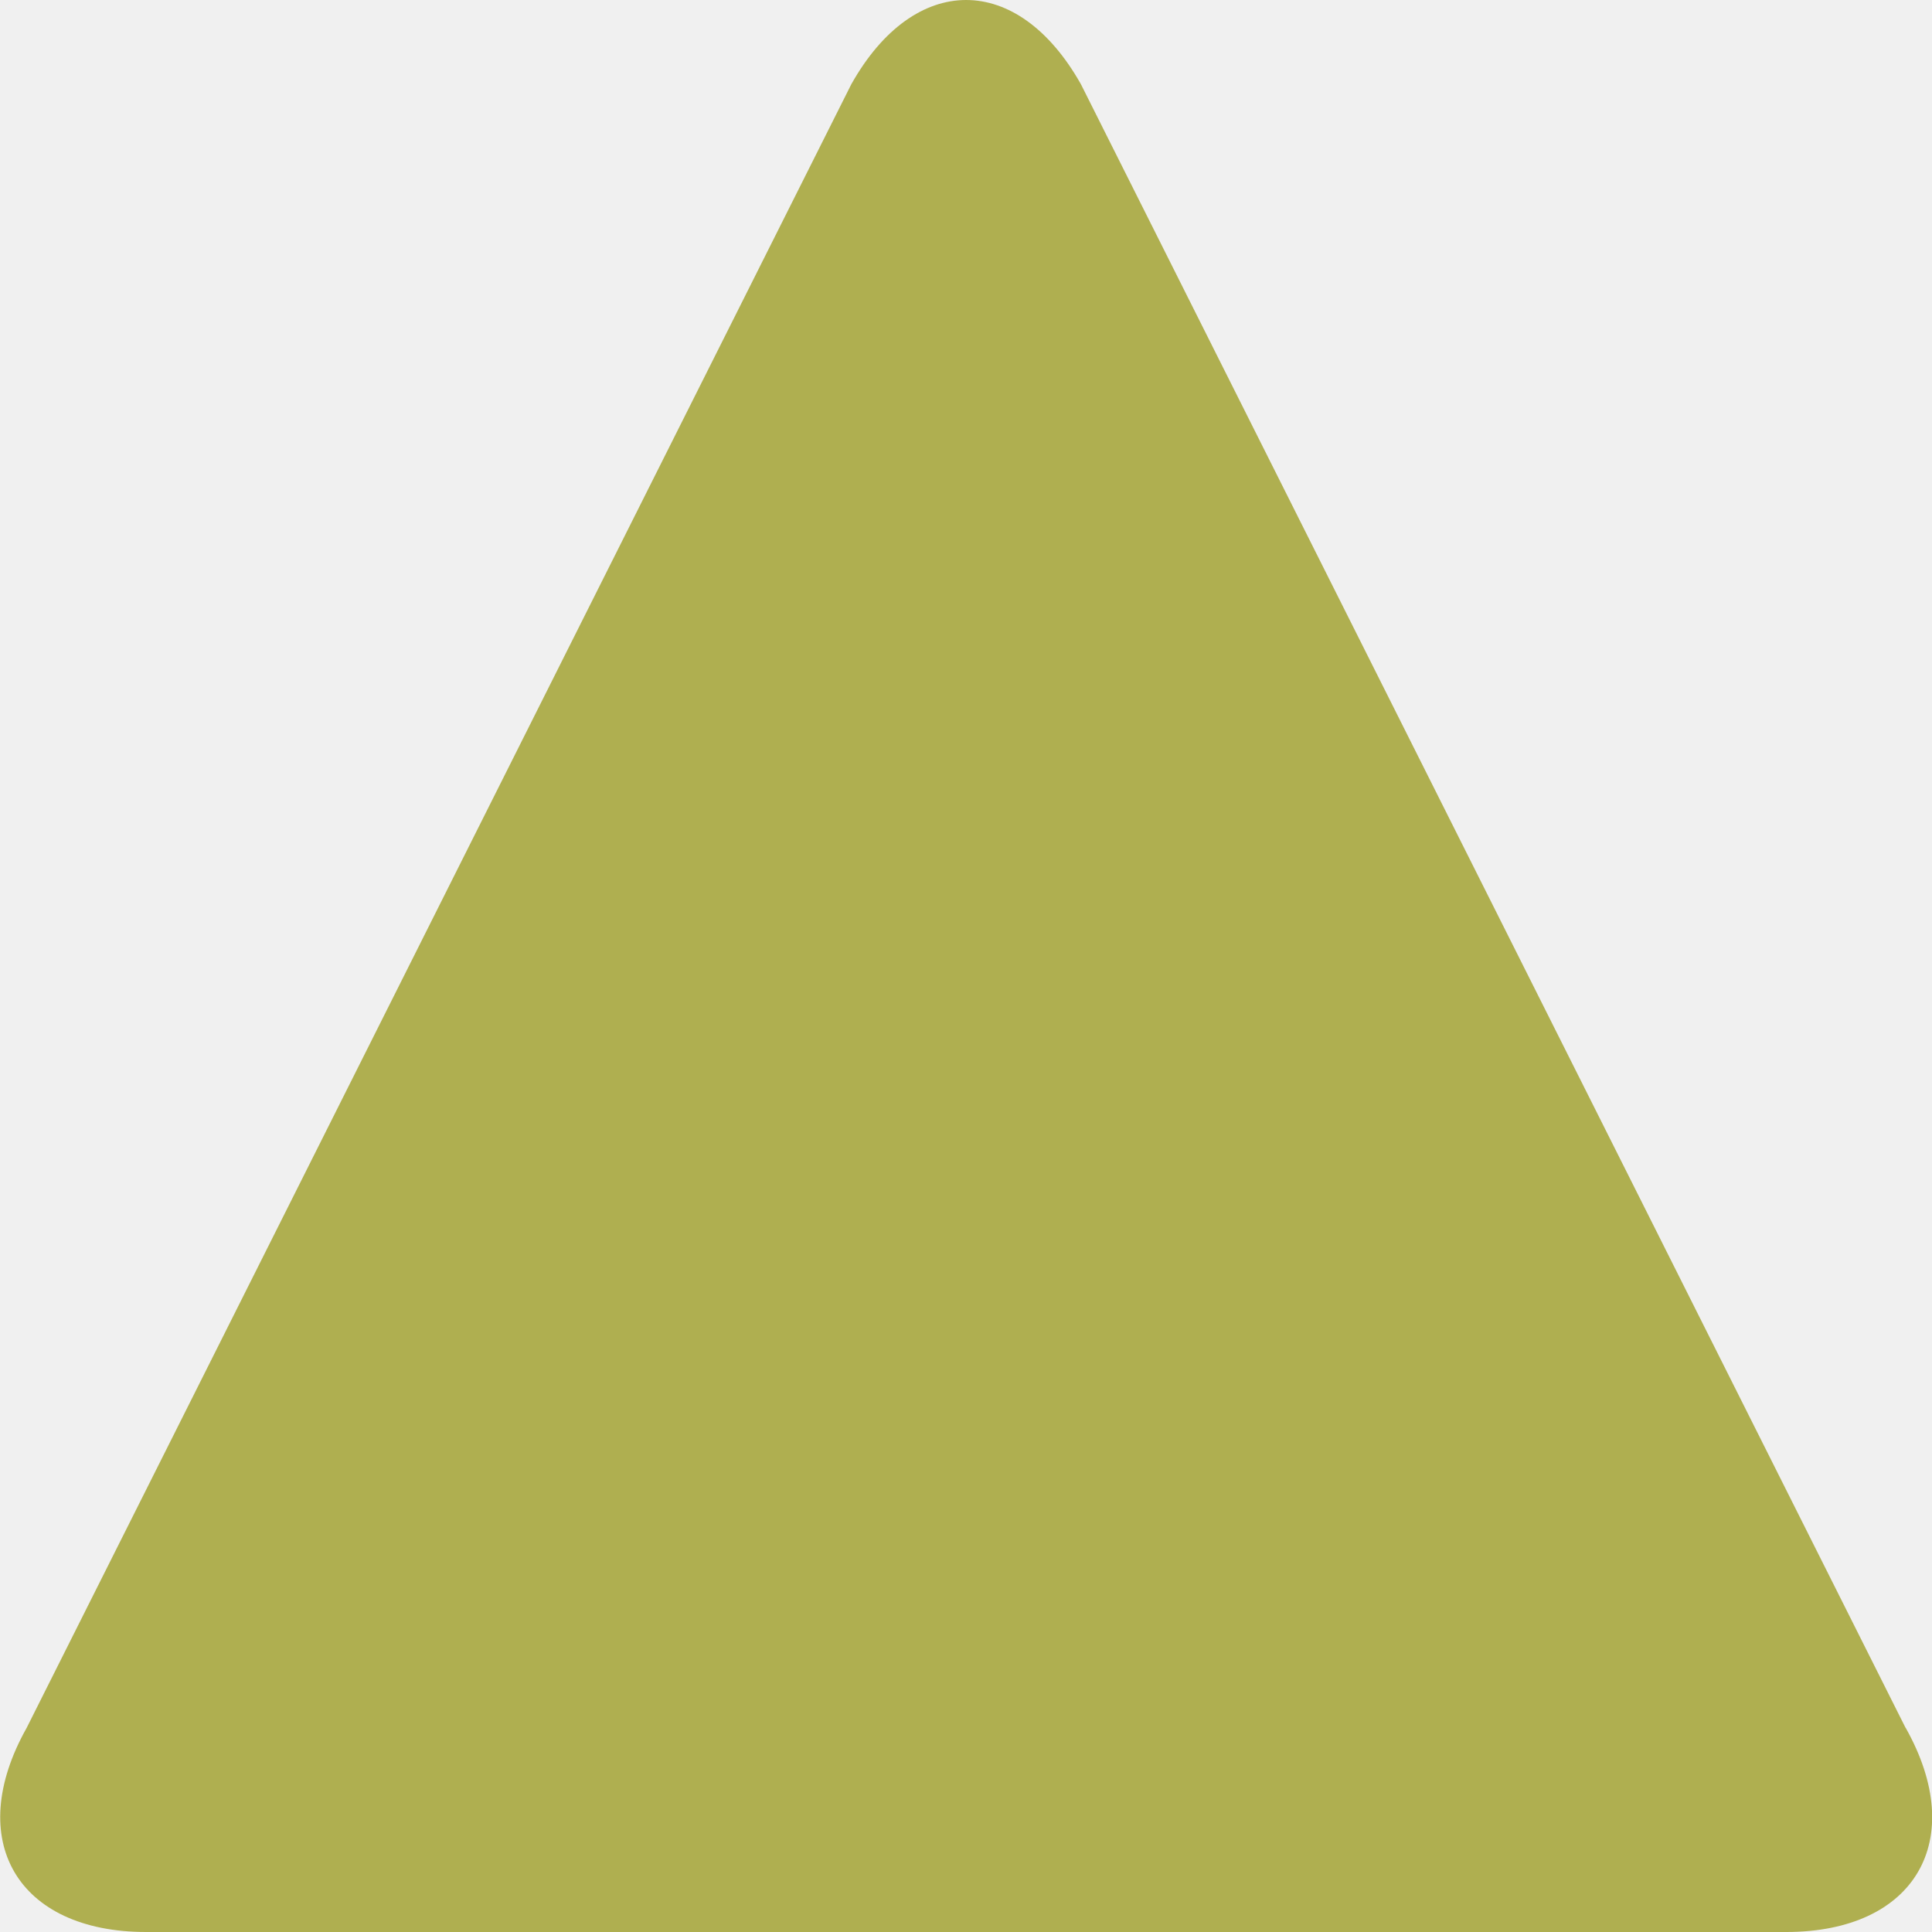
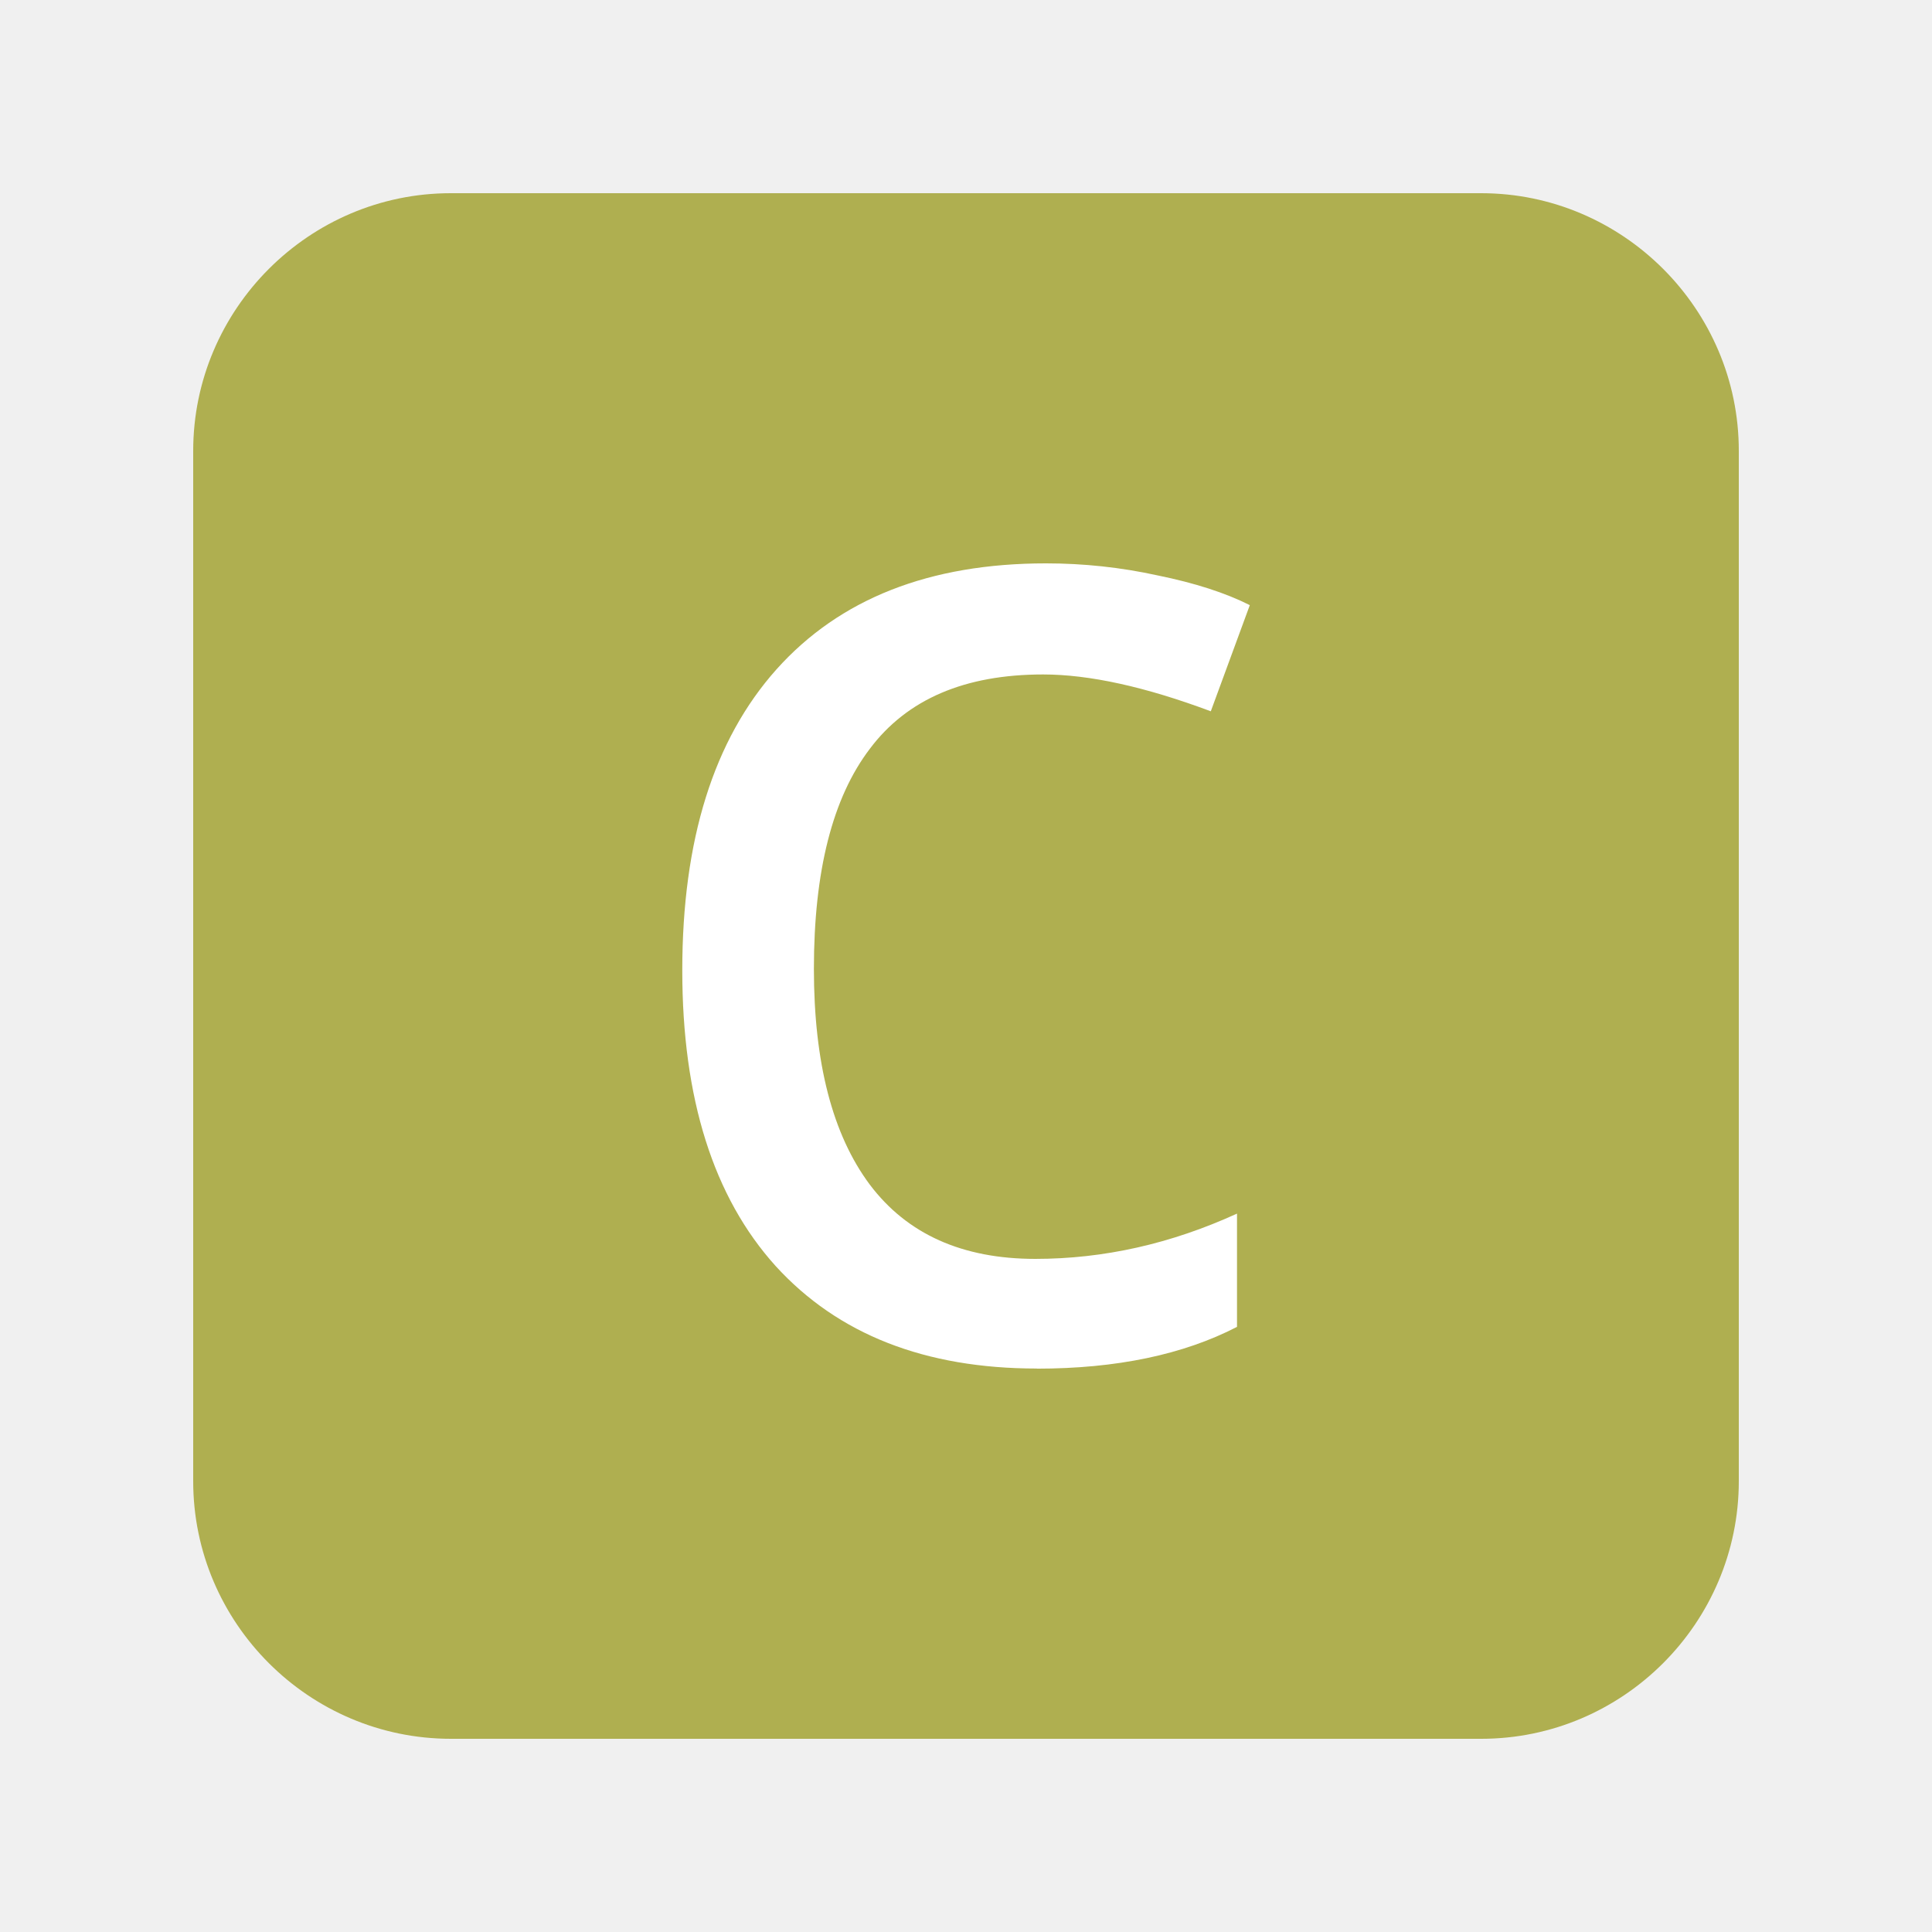
- <svg xmlns="http://www.w3.org/2000/svg" version="1.1" width="16" height="16" viewBox="0 0 16 16" id="svg2">
-   <defs id="defs11" />
+ <svg xmlns="http://www.w3.org/2000/svg" xmlns:ns1="http://www.openswatchbook.org/uri/2009/osb" version="1.1" width="16" height="16" viewBox="0 0 16 16" id="svg2">
+   <defs id="defs11">
+     <linearGradient id="linearGradient5254" ns1:paint="solid">
+       <stop style="stop-color:#000000;stop-opacity:1;" offset="0" id="stop5256" />
+     </linearGradient>
+   </defs>
  <g id="icomoon-ignore">
    <line stroke-width="1" x1="" y1="" x2="" y2="" stroke="#449FDB" opacity="" id="line5" />
  </g>
-   <path d="M 15.781,14.309 8.952,0.698 C 8.69,0.233 8.346,0 8.001,0 7.656,0 7.311,0.233 7.05,0.698 L 0.221,14.309 C -0.302,15.239 0.143,16 1.21,16 l 13.583,0 c 1.067,0 1.512,-0.761 0.989,-1.691 z" id="path7" style="fill:#afaf50;fill-opacity:1" />
+   <path d="m 12.266,1.6 -8.533,0 C 2.56,1.6 1.6,2.56 1.6,3.734 l 0,8.533 C 1.6,13.441 2.56,14.4 3.734,14.4 l 8.533,0 C 13.44,14.4 14.4,13.441 14.4,12.266 l 0,-8.533 C 14.4,2.56 13.44,1.6 12.266,1.6 z" id="path7" style="fill:#afaf50;fill-opacity:1" />
+   <g style="font-size:12px;font-style:normal;font-variant:normal;font-weight:normal;font-stretch:normal;line-height:125%;letter-spacing:0px;word-spacing:0px;fill:#ffffff;fill-opacity:1;stroke:none;font-family:Monospace;-inkscape-font-specification:Monospace" id="text4279" transform="translate(-2.551655,1.606573)">
+     <path d="M 11.138,9.727 C 10.212,9.727 9.491,9.444 8.975,8.878 8.46,8.307 8.202,7.491 8.202,6.429 8.202,5.35 8.462,4.52 8.981,3.938 9.505,3.352 10.249,3.059 11.214,3.059 c 0.312,6.6e-6 0.621,0.033 0.926,0.1 0.309,0.063 0.562,0.145 0.762,0.246 L 12.579,4.284 C 12.036,4.081 11.573,3.979 11.19,3.979 10.542,3.979 10.063,4.184 9.755,4.595 9.446,5.001 9.292,5.608 9.292,6.417 c -1.8e-6,0.777 0.154,1.373 0.463,1.787 0.309,0.41 0.766,0.615 1.371,0.615 0.566,8e-7 1.123,-0.125 1.67,-0.375 l 0,0.938 c -0.445,0.23 -0.998,0.346 -1.658,0.346" style="fill:#ffffff;font-family:Ubuntu Sans Mono;-inkscape-font-specification:Ubuntu Sans Mono" id="path4284" />
+   </g>
</svg>
